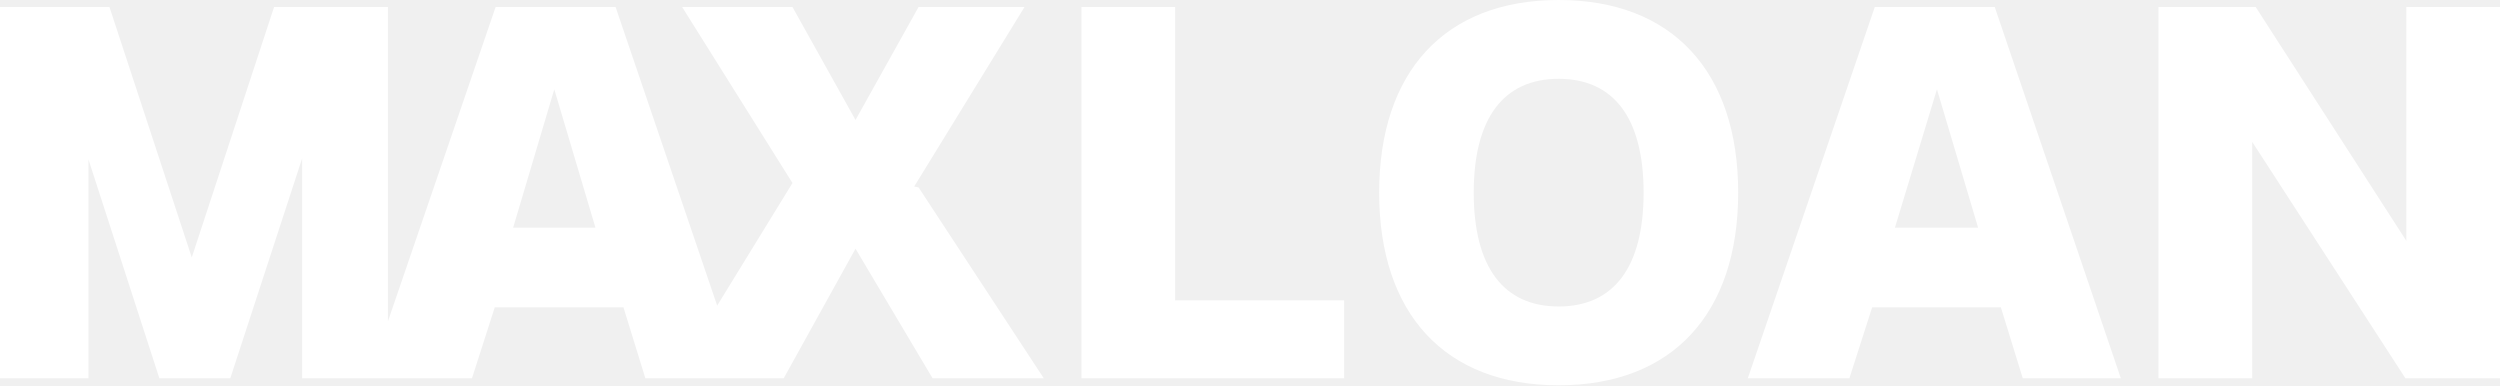
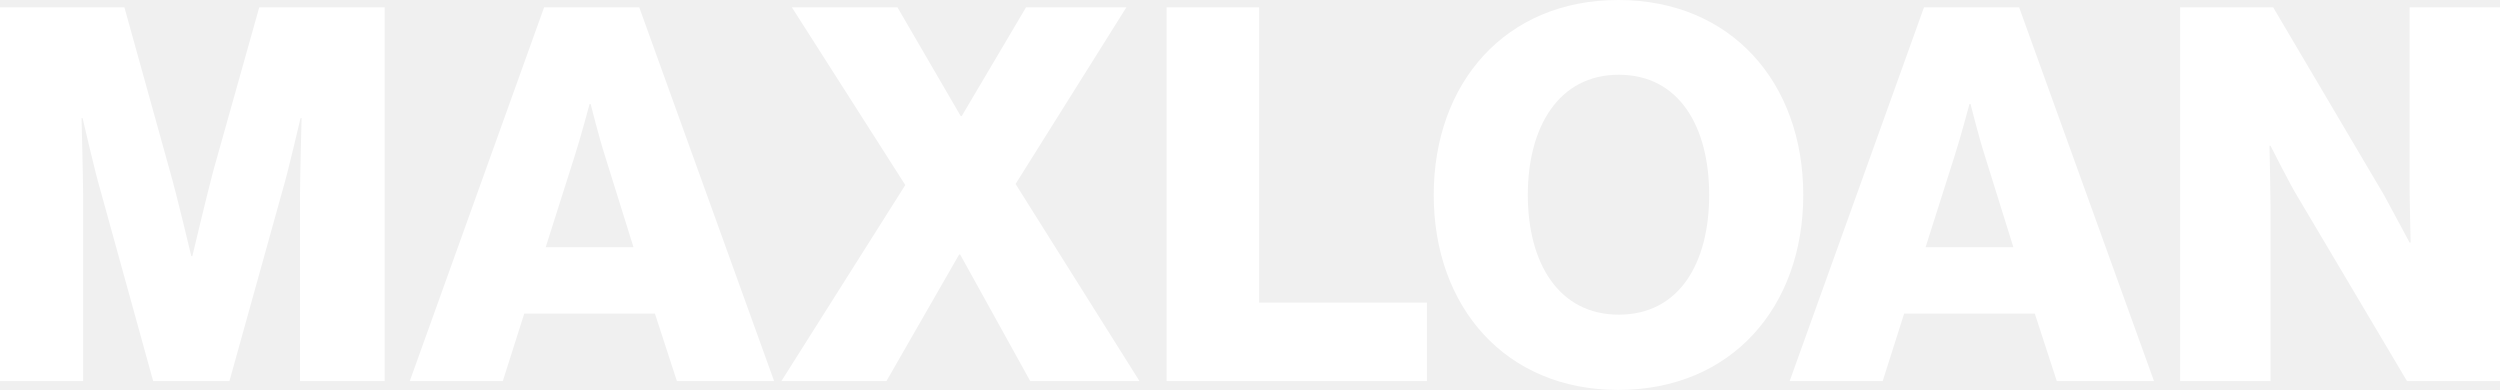
- <svg xmlns="http://www.w3.org/2000/svg" viewBox="0 0 285.5 44" role="img" aria-labelledby="title">
-   <g fill="#fff" transform="translate(0 -16)">
-     <path transform="translate(-95.5 0)" d="M199.9,37.3l12.6-20.5h-12.1l-7.2,12.9-7.2-12.9h-12.6l12.6,20.1-8.6,14-11.6-34.1h-13.7l-12.3,35.9V16.8h-13l-9.4,28.6-9.4-28.6H95.5v42.4h10.1v-25l8.1,25h8.1l8.2-25.1v25.1h19.4l2.6-8.1h14.7l2.5,8.1h15.8l8.2-14.8,8.8,14.8h12.7l-14.3-21.8ZM154.1,42l4.7-15.8,4.7,15.8h-9.5Z" />
-     <g transform="translate(-40.5 0)">
-       <path d="M164 16.8h10.7v33.5H194v8.9h-30Z" />
-       <path fill-rule="evenodd" d="M218.5 16c13 0 20.5 8.2 20.5 22s-7.5 22-20.5 22S198 51.8 198 38s7.5-22 20.5-22Zm0 9c-6.3 0-9.7 4.5-9.7 13s3.4 13 9.7 13 9.7-4.5 9.7-13-3.4-13-9.7-13Z" />
-       <path fill-rule="evenodd" d="M254.6 16.8h13.7l14.4 42.4h-11.2l-2.5-8.1h-14.7l-2.6 8.1h-11.6Zm2.3 25.2h9.5l-4.7-15.8Z" />
-       <path d="M287 59.2V16.8h11.1l17.2 26.7V16.8H326v42.4h-10.8l-17.5-27v27Z" />
-     </g>
-   </g>
+ <svg xmlns="http://www.w3.org/2000/svg" viewBox="0 0 4783 746">
+   <path fill="#FFFFFF" transform="matrix(1 0 0 -1 -49 729)" d="M49 0H208V359C208 388 205 503 205 503H207C207 503 232 395 240 369L342 0H488L591 370C599 396 624 503 624 503H626C626 503 623 389 623 360V0H785V715H545L457 402C445 357 417 239 417 239H415C415 239 387 357 374 402L287 715H49ZM833 0H1011L1052 129H1302L1344 0H1530L1272 715H1090ZM1093 256 1148 429C1160 466 1177 530 1177 530H1179C1179 530 1195 466 1207 429L1261 256ZM1544 0H1745L1884 242H1886L2020 0H2229L1992 377L2204 715H2012L1889 507H1887L1766 715H1564L1781 375ZM2281 0H2779V150H2458V715H2281ZM3146 127C3031 127 2972 226 2972 356C2972 486 3031 586 3146 586C3262 586 3319 486 3319 356C3319 226 3262 127 3146 127ZM3145 -17C3362 -17 3499 142 3499 356C3499 570 3362 729 3145 729C2929 729 2792 570 2792 356C2792 142 2929 -17 3145 -17ZM3473 0H3651L3692 129H3942L3984 0H4170L3912 715H3730ZM3733 256 3788 429C3800 466 3817 530 3817 530H3819C3819 530 3835 466 3847 429L3901 256ZM4220 0H4393V333C4393 358 4391 450 4391 450H4393C4393 450 4432 373 4444 354L4654 0H4832V715H4659V376C4659 351 4661 265 4661 265H4659C4659 265 4621 336 4610 356L4398 715H4220Z" />
</svg>
